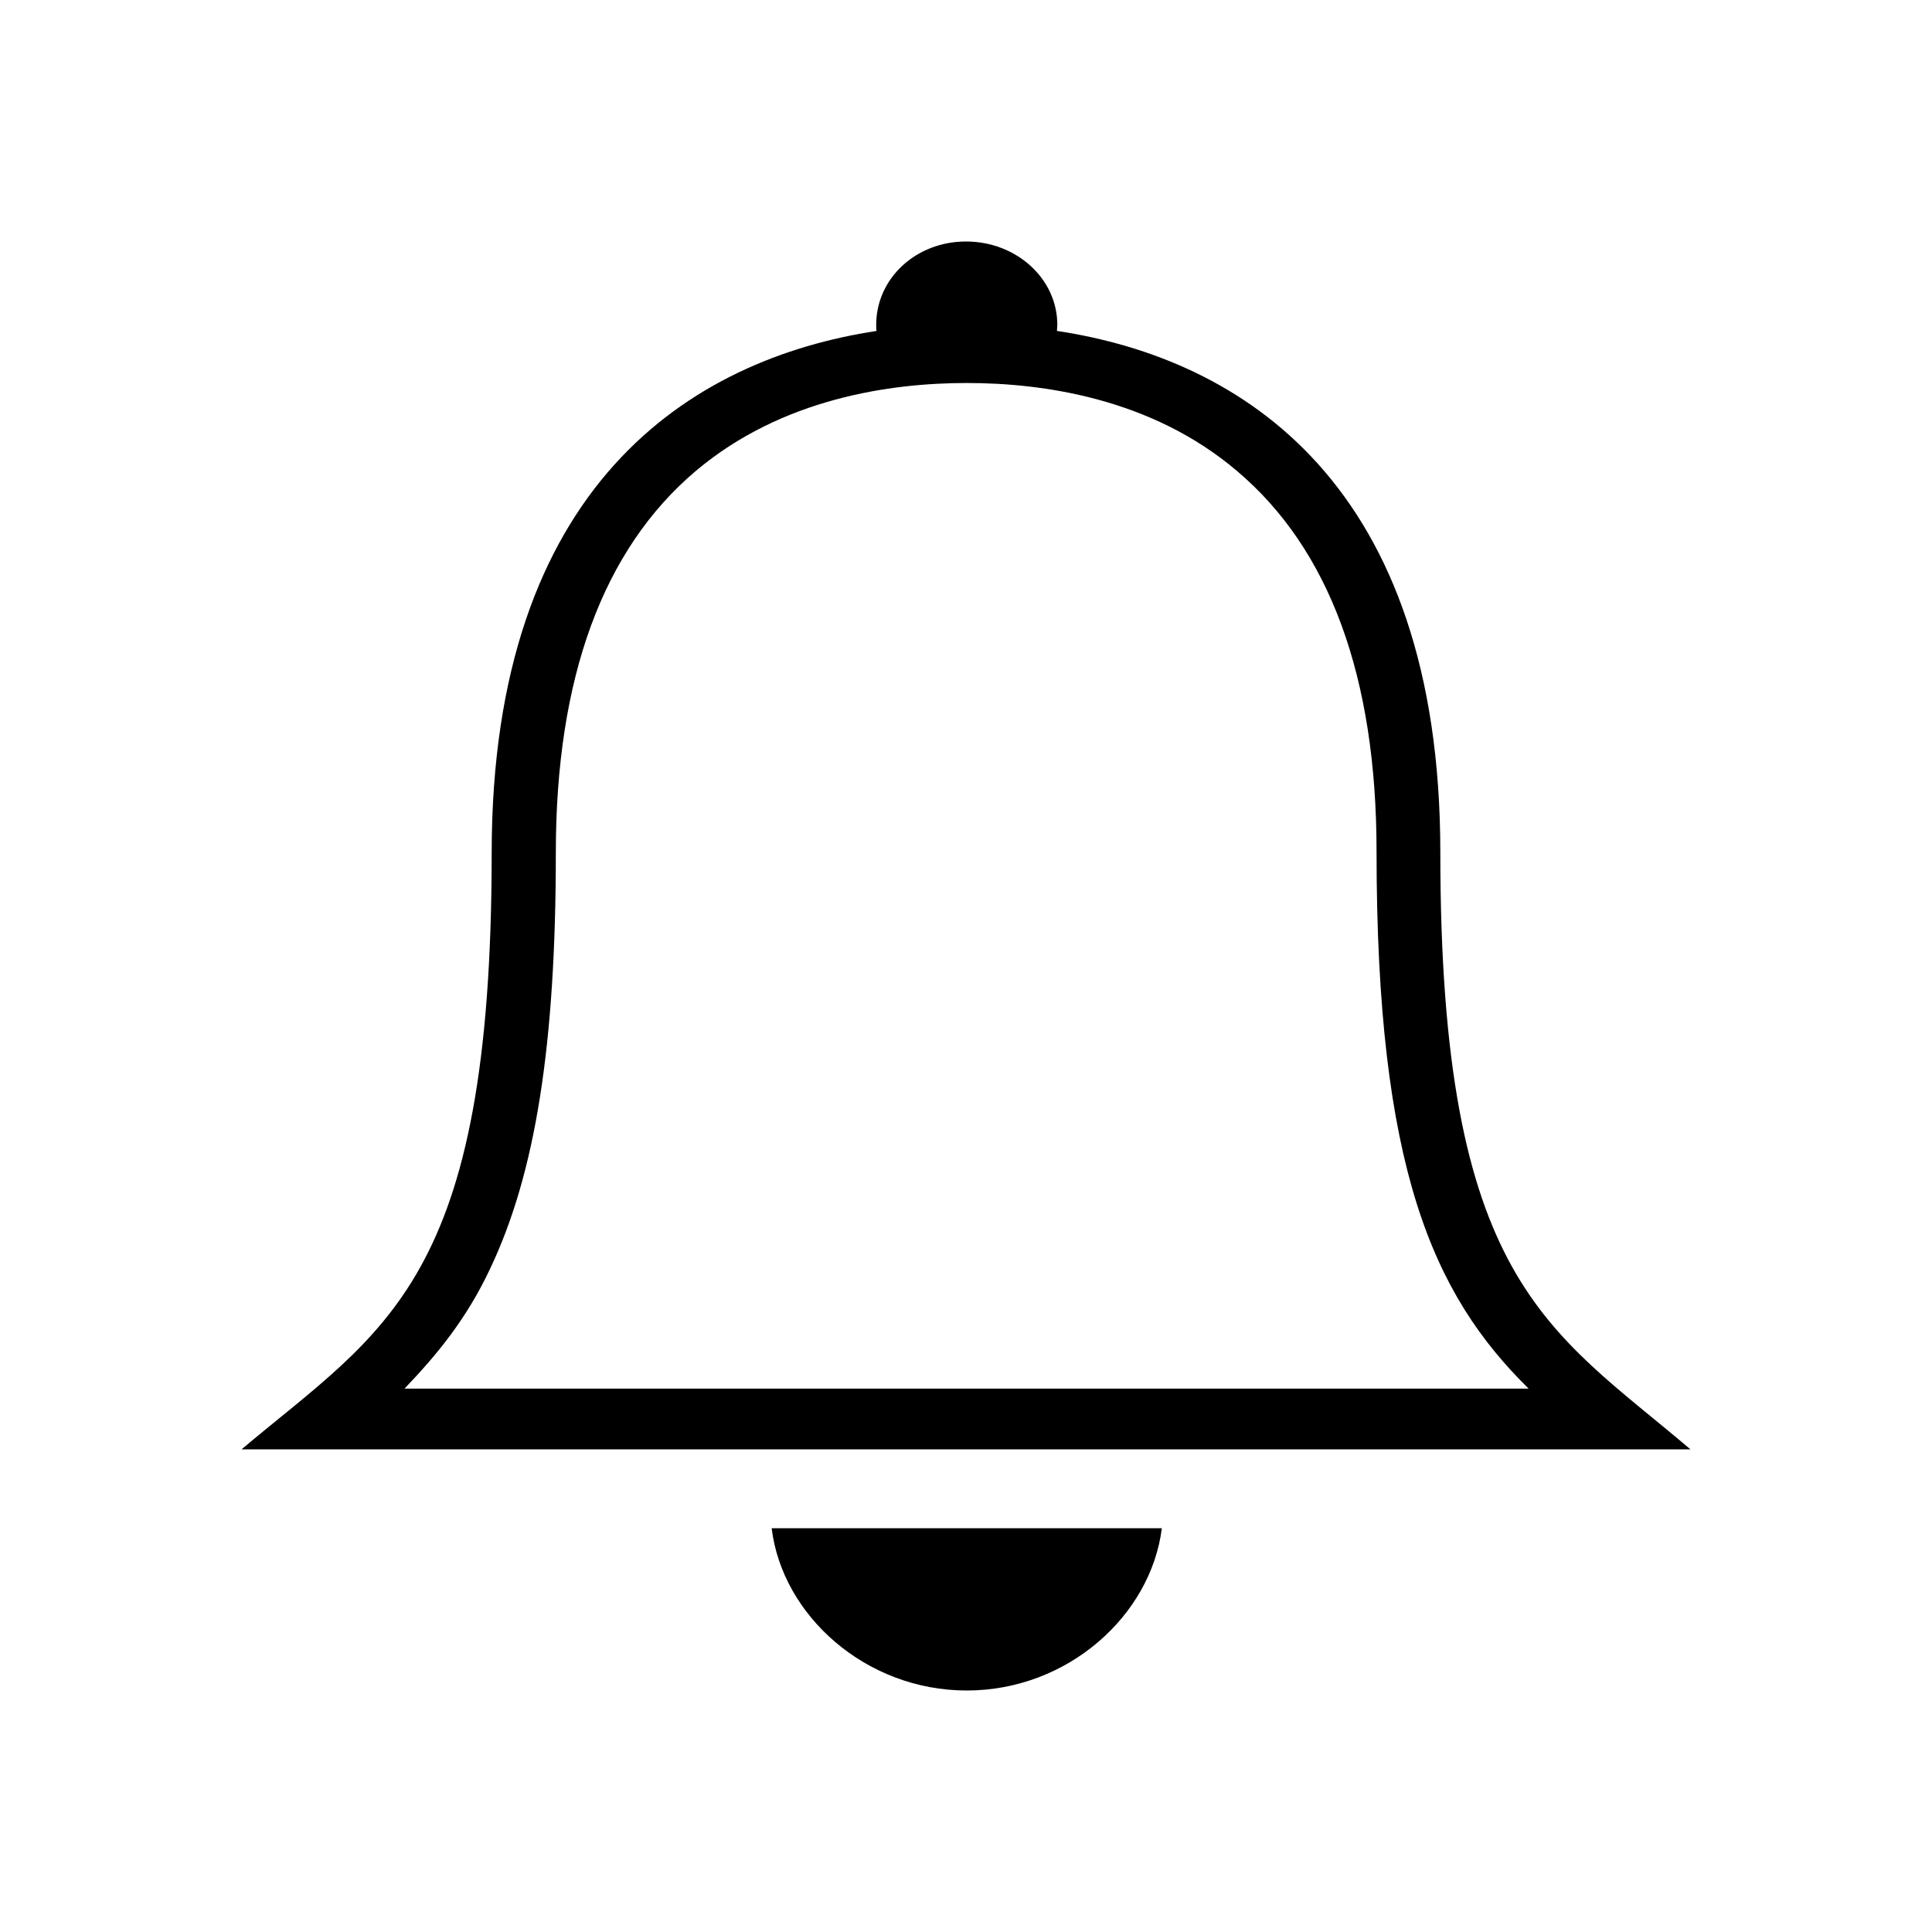
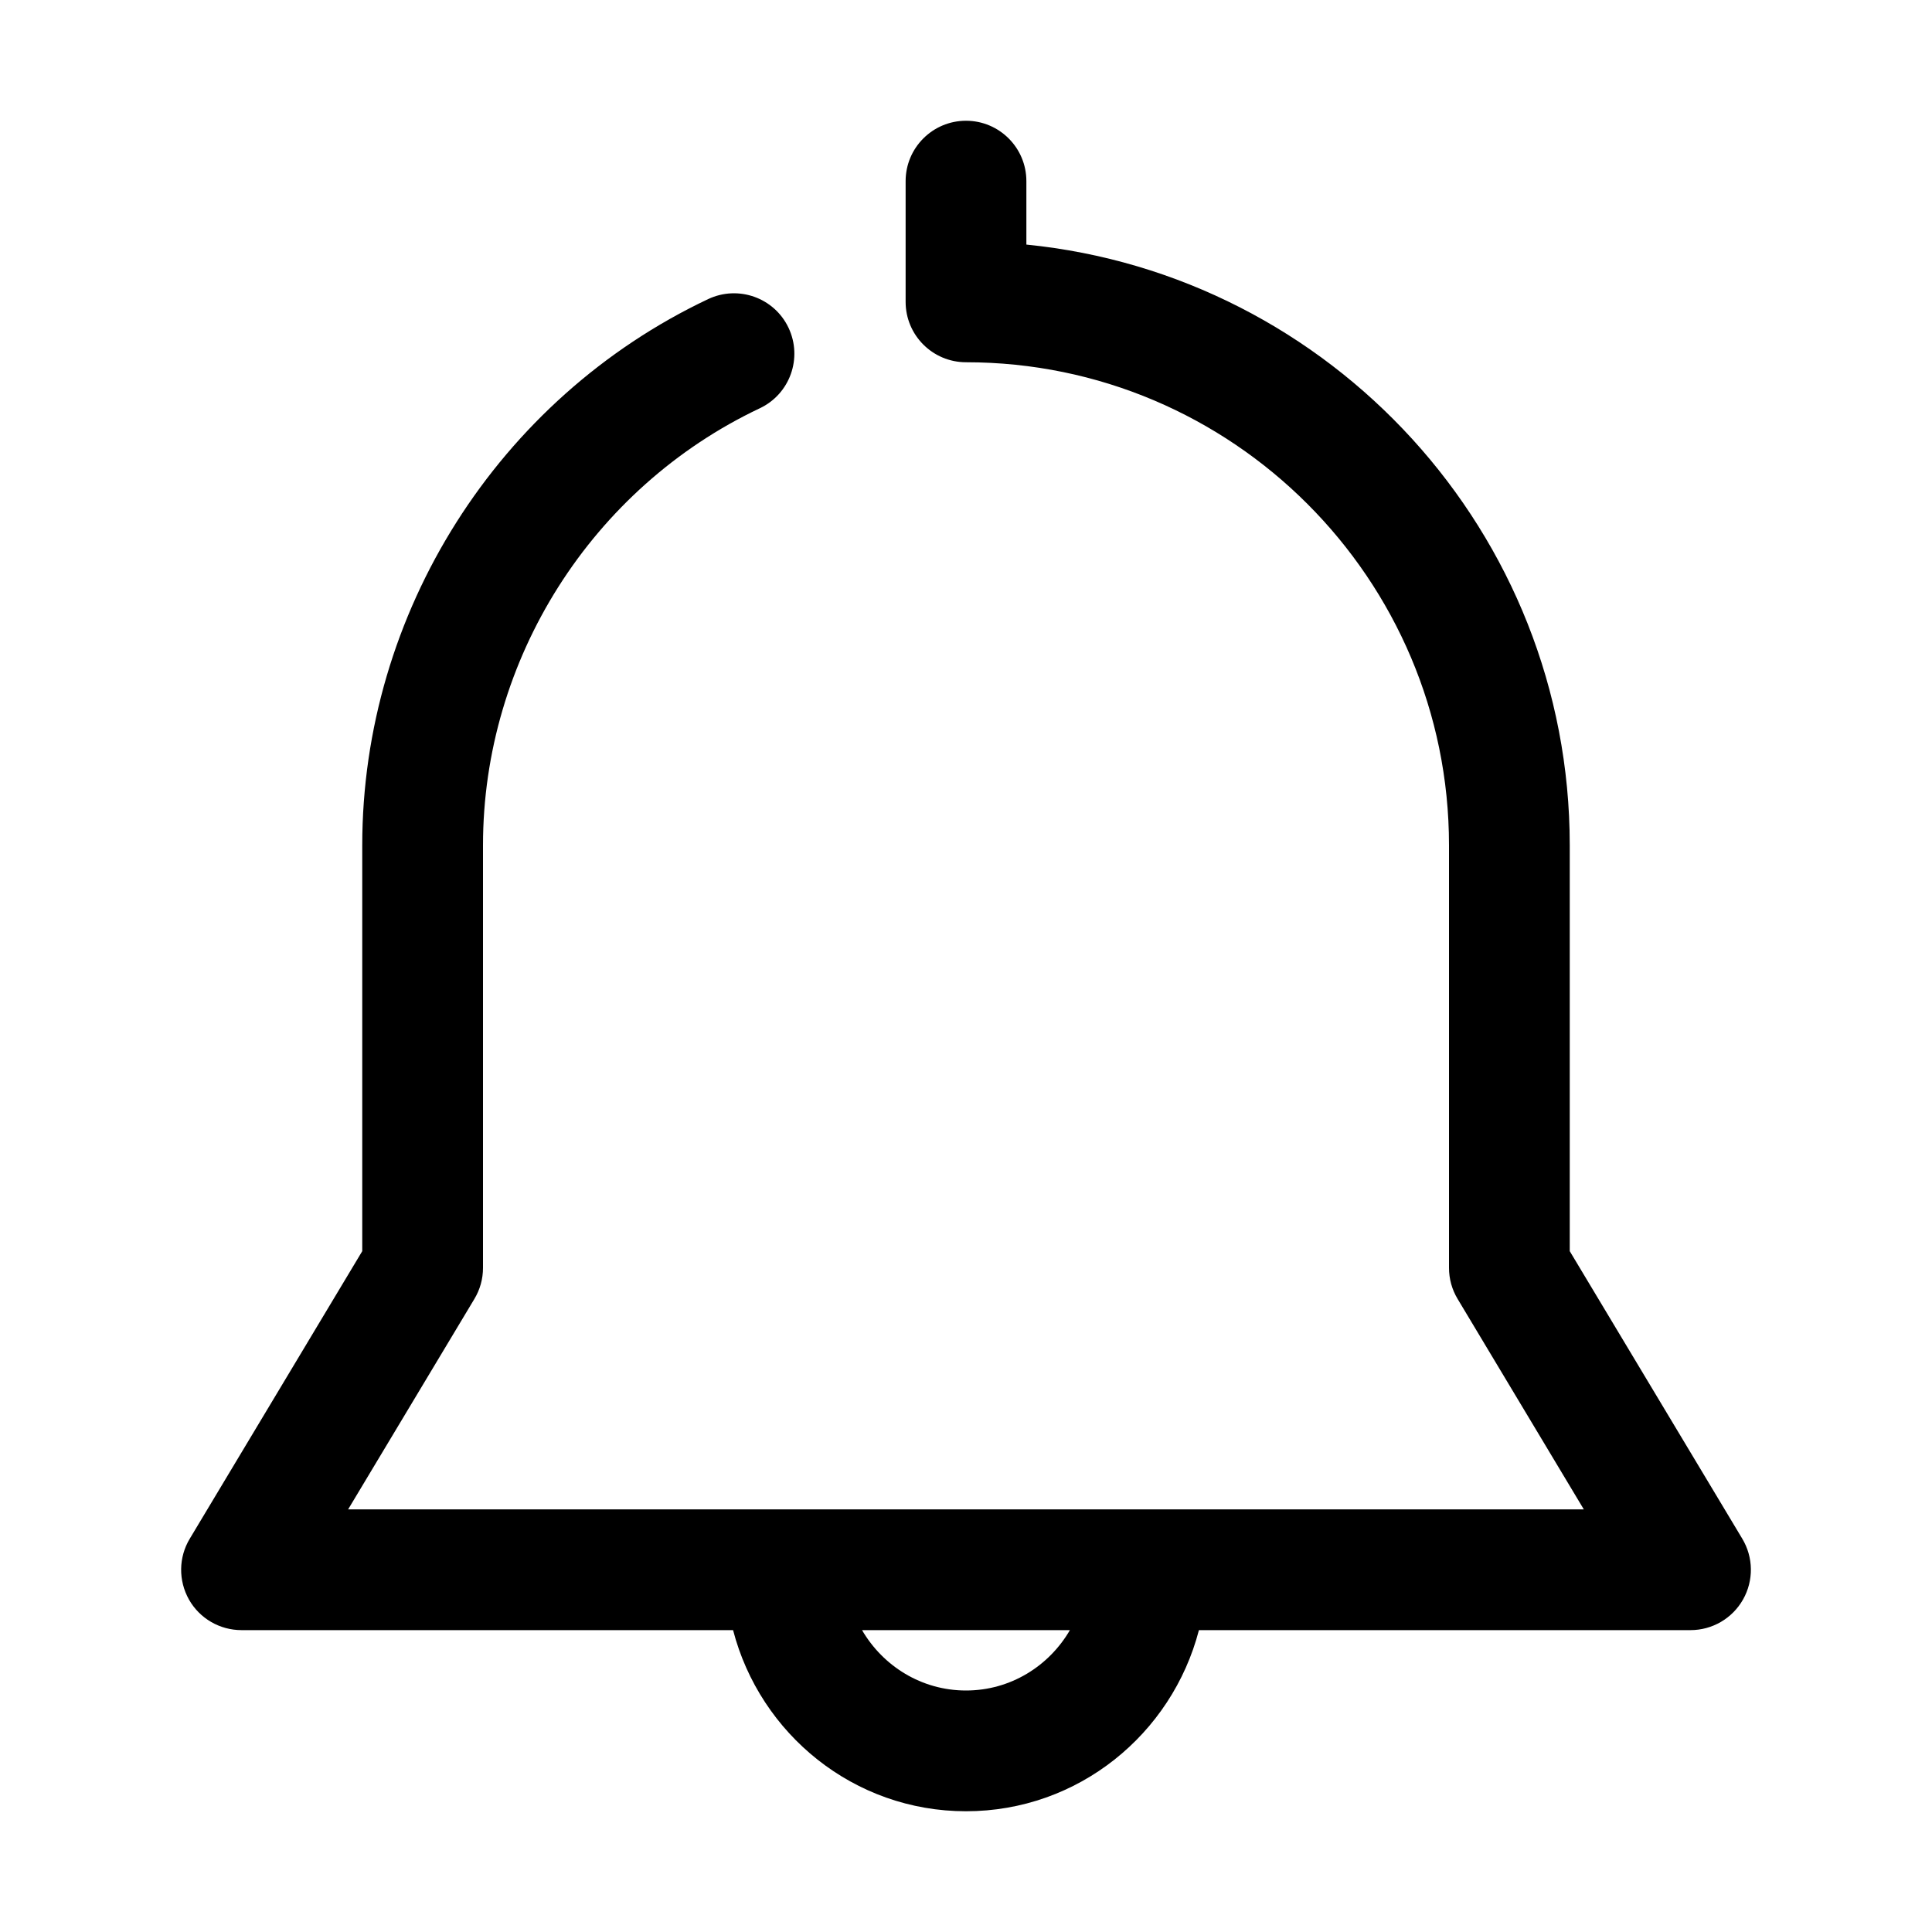
- <svg xmlns="http://www.w3.org/2000/svg" height="512px" id="Layer_1" style="enable-background:new 0 0 512 512;" version="1.1" viewBox="0 0 512 512" width="512px" xml:space="preserve">
-   <g>
-     <path d="M381.7,225.9c0-97.6-52.5-130.8-101.6-138.2c0-0.5,0.1-1,0.1-1.6c0-12.3-10.9-22.1-24.2-22.1c-13.3,0-23.8,9.8-23.8,22.1   c0,0.6,0,1.1,0.1,1.6c-49.2,7.5-102,40.8-102,138.4c0,113.8-28.3,126-66.3,158h384C410.2,352,381.7,339.7,381.7,225.9z M107.2,368   c8.6-9,16.4-18.4,22.7-31.8c12-25.3,17.4-59.2,17.4-110.2c0-46.4,12.5-80.4,37.1-101.2c22.9-19.3,51.7-23.3,71.8-23.3   c20.1,0,48.9,4,71.6,23.3c24.5,20.7,37,54.5,37,100.9c0,83.8,14.9,117.3,40.3,142.3H107.2z" />
-     <path d="M256.2,448c26.8,0,48.8-19.9,51.7-43H204.5C207.3,428.1,229.4,448,256.2,448z" />
-   </g>
+ <svg xmlns="http://www.w3.org/2000/svg" enable-background="new 0 0 32 32" height="32px" id="Layer_1" version="1.1" viewBox="0 0 32 32" width="32px" xml:space="preserve">
+   <path d="M28.857,25.485L26,20.723V14c0-5.177-3.954-9.446-9-9.949V3c0-0.552-0.448-1-1-1s-1,0.448-1,1v2c0,0.552,0.448,1,1,1  c4.411,0,8,3.589,8,8v7c0,0.182,0.049,0.359,0.143,0.515L26.233,25H5.766l2.091-3.485C7.951,21.359,8,21.182,8,21v-7  c0-3.079,1.8-5.92,4.585-7.238c0.499-0.236,0.712-0.832,0.476-1.332c-0.236-0.499-0.832-0.712-1.332-0.476  C8.249,6.601,6,10.151,6,14v6.723l-2.857,4.763c-0.186,0.309-0.19,0.693-0.013,1.008C3.307,26.807,3.64,27,4,27h8.142  c0.447,1.721,2,3,3.858,3c1.859,0,3.411-1.279,3.858-3H28c0.36,0,0.692-0.193,0.87-0.507C29.048,26.179,29.043,25.794,28.857,25.485  z M16,28c-0.737,0-1.375-0.405-1.722-1h3.443C17.375,27.595,16.737,28,16,28z" />
</svg>
